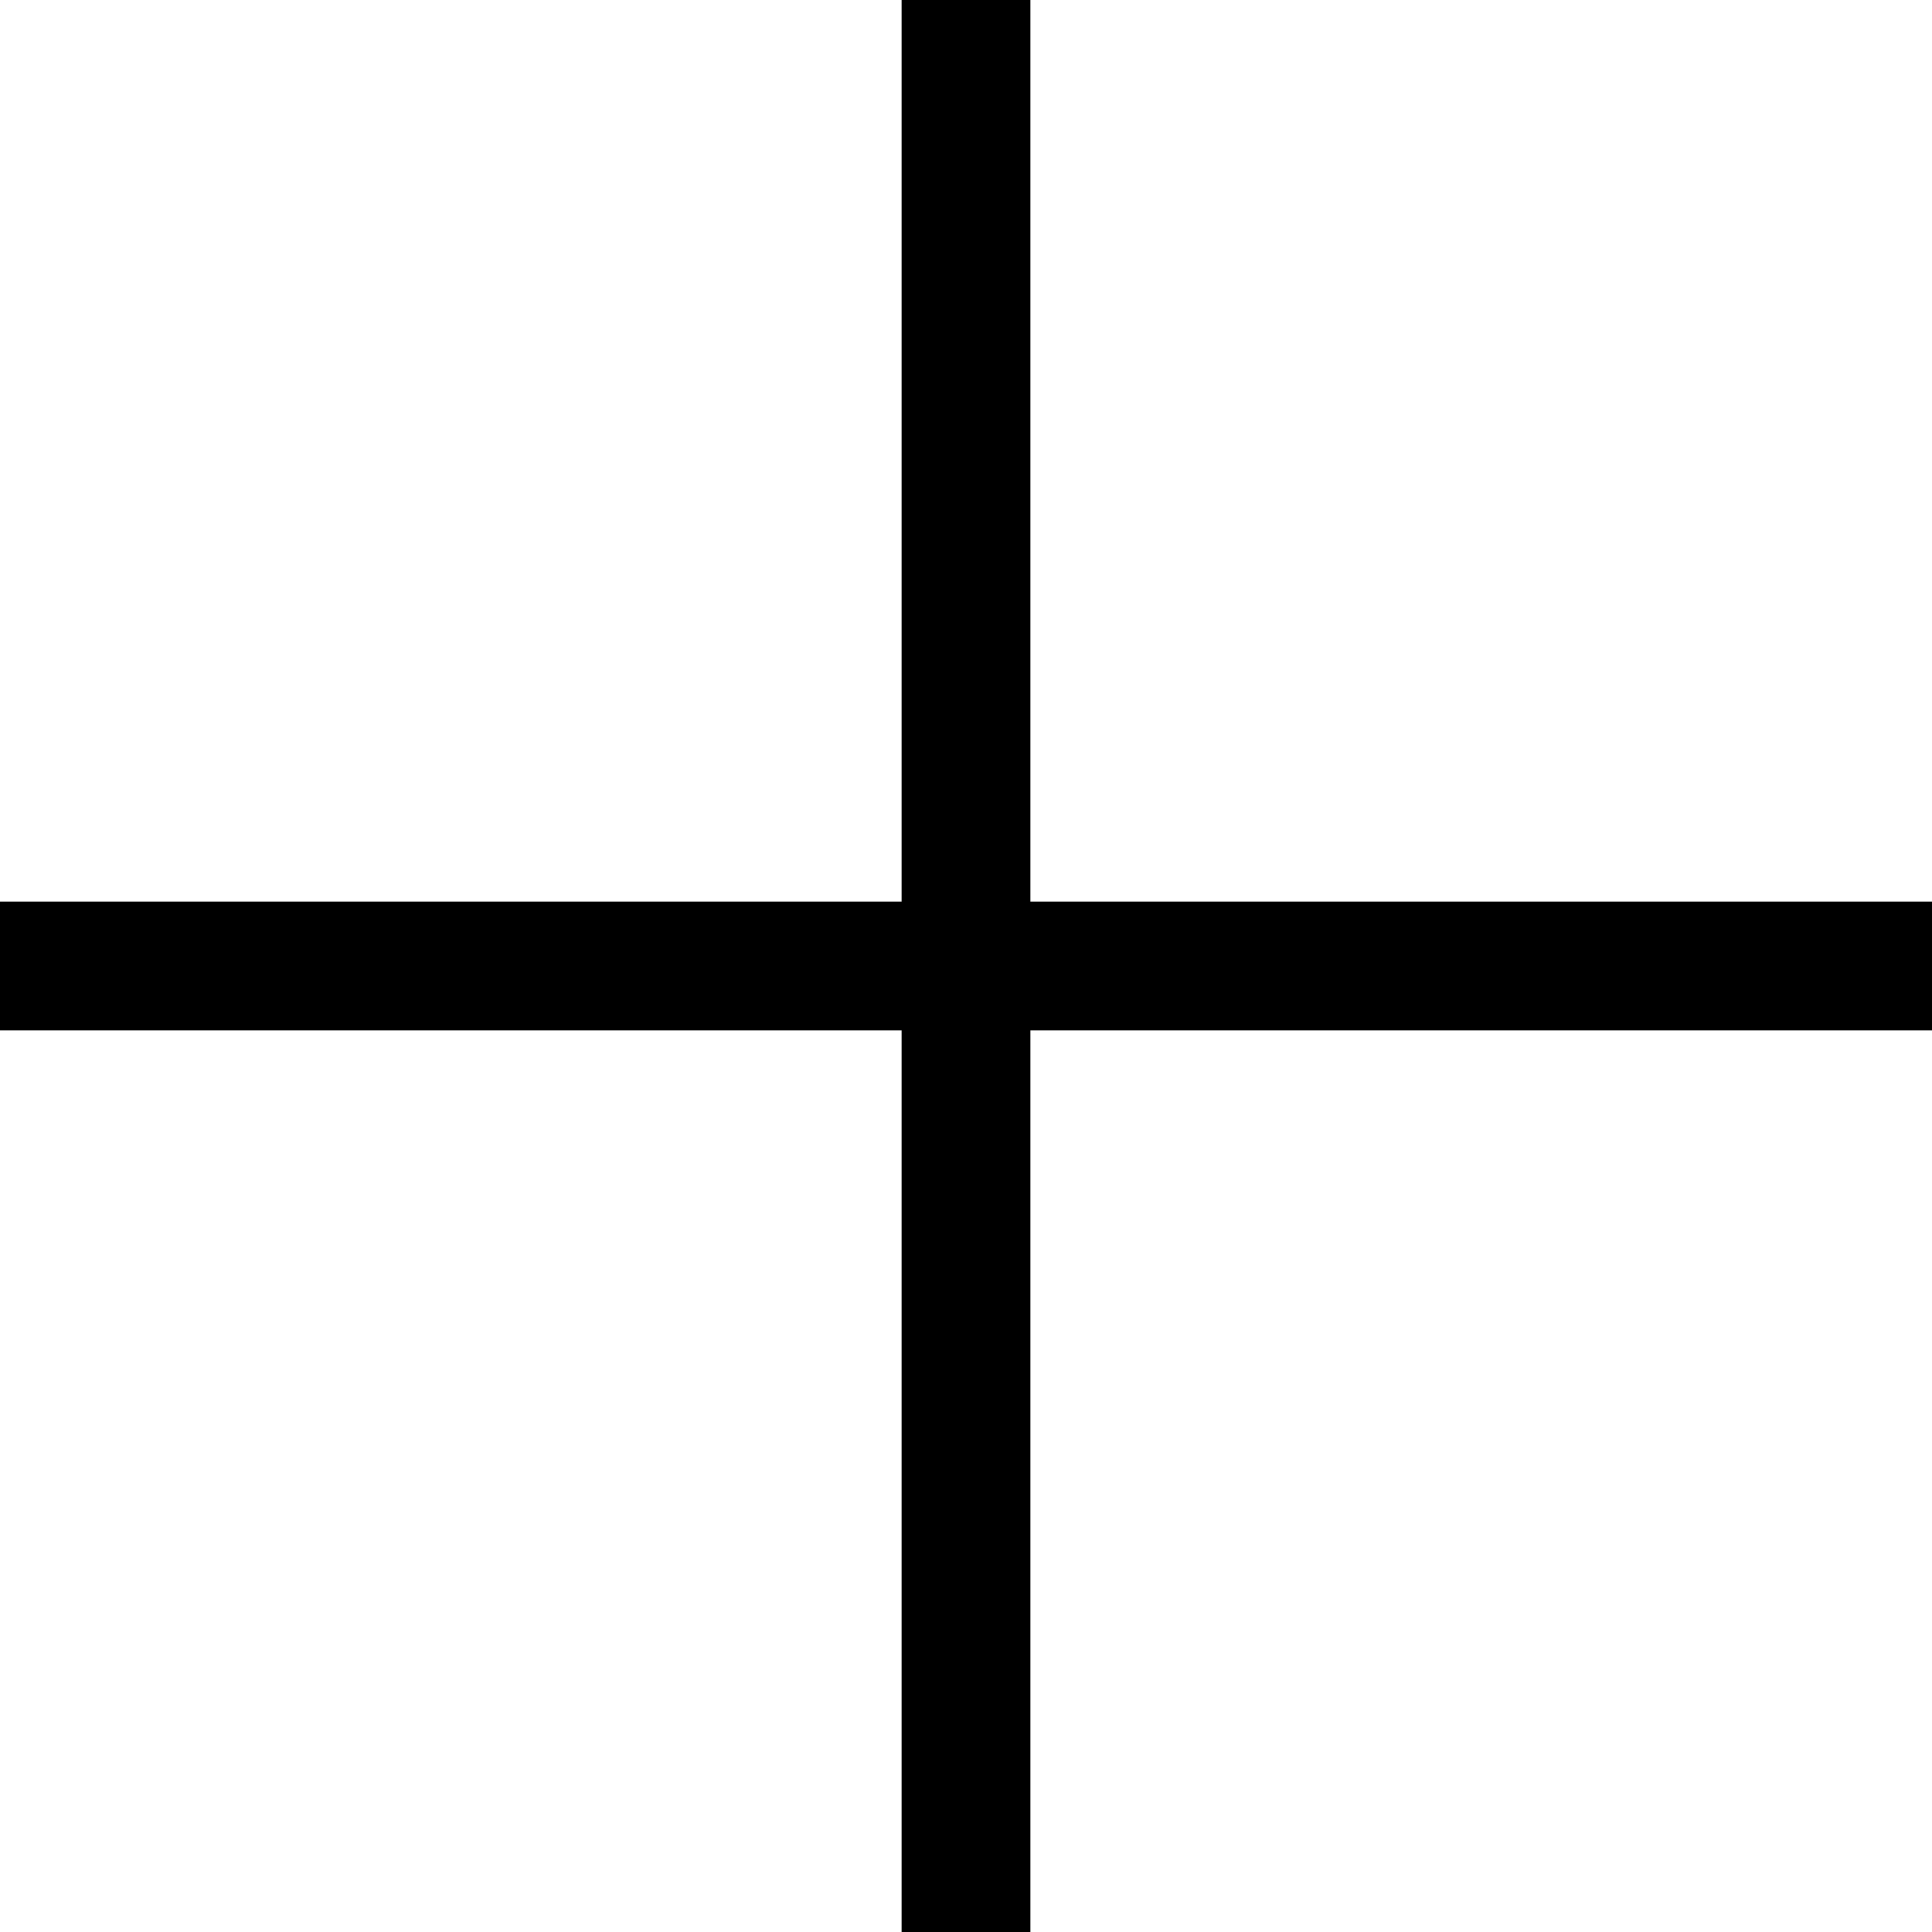
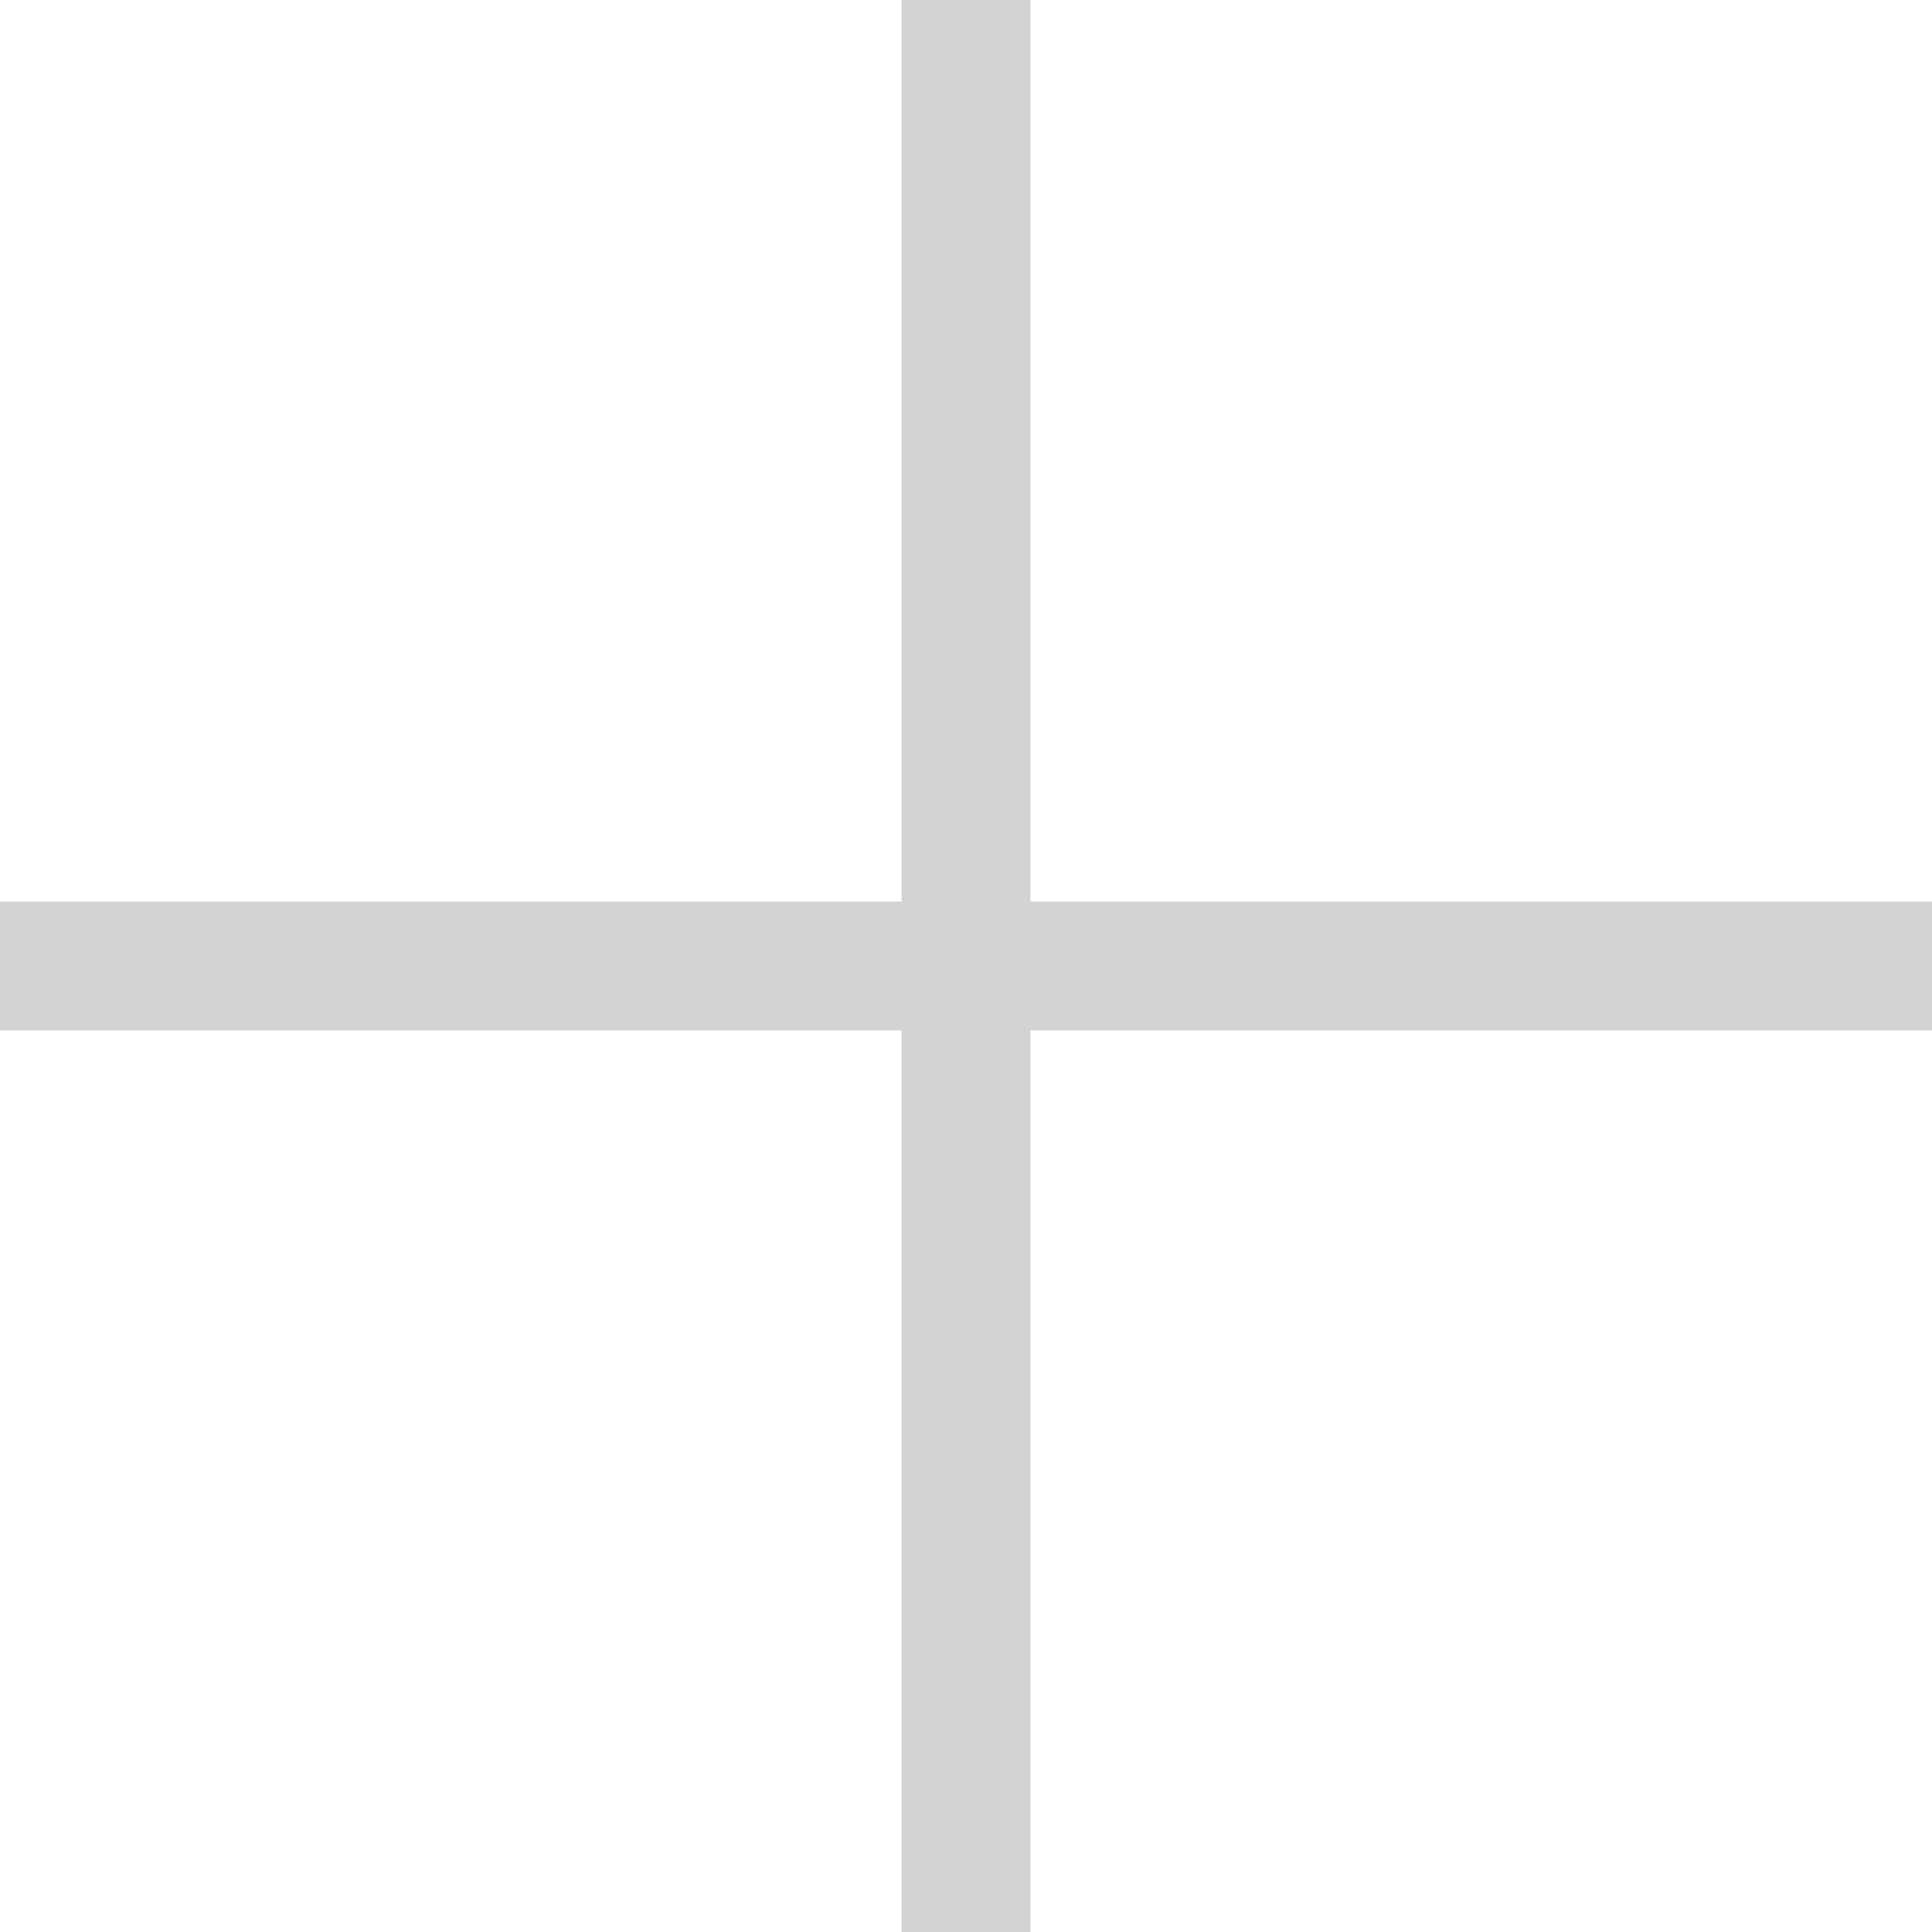
<svg xmlns="http://www.w3.org/2000/svg" width="30" height="30" viewBox="0 0 30 30" fill="none">
-   <line x1="15" x2="15" y2="30" stroke="currentColor" stroke-width="2" />
-   <line x1="30" y1="15" y2="15" stroke="currentColor" stroke-width="2" />
+   <line x1="15" x2="15" y2="30" stroke="#d3d3d3" stroke-width="2" />
+   <line x1="30" y1="15" y2="15" stroke="#d3d3d3" stroke-width="2" />
</svg>
